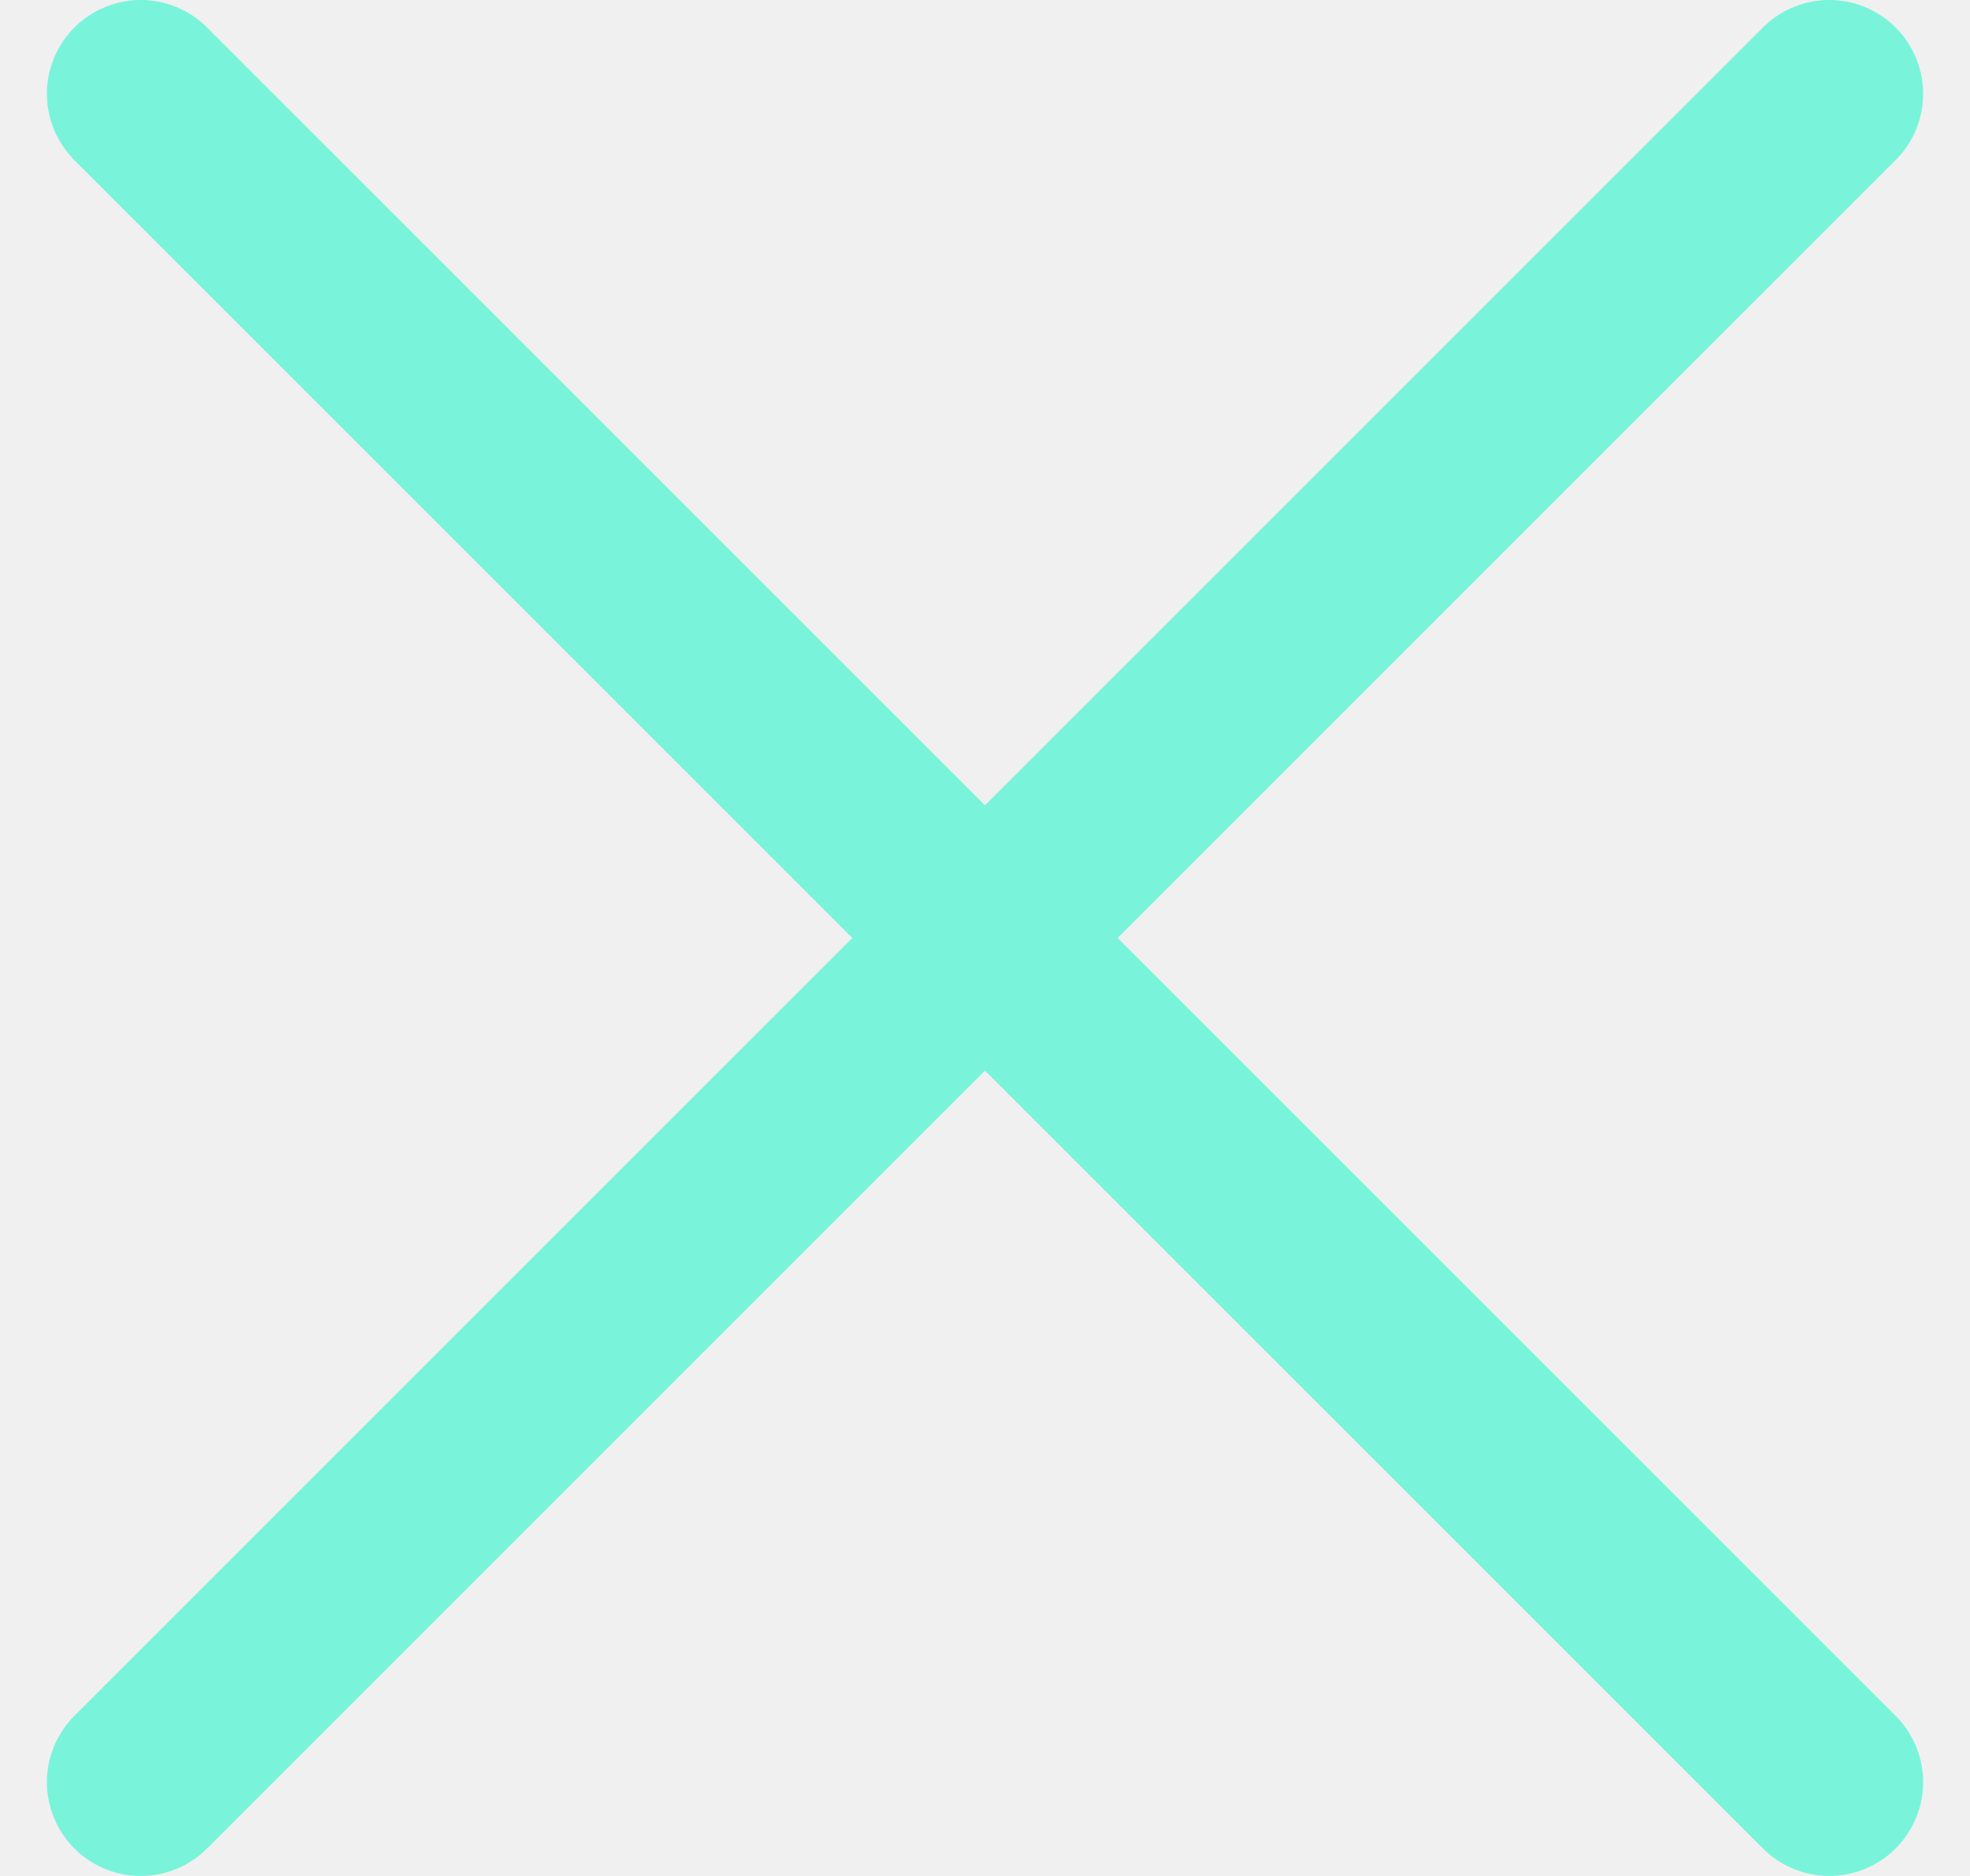
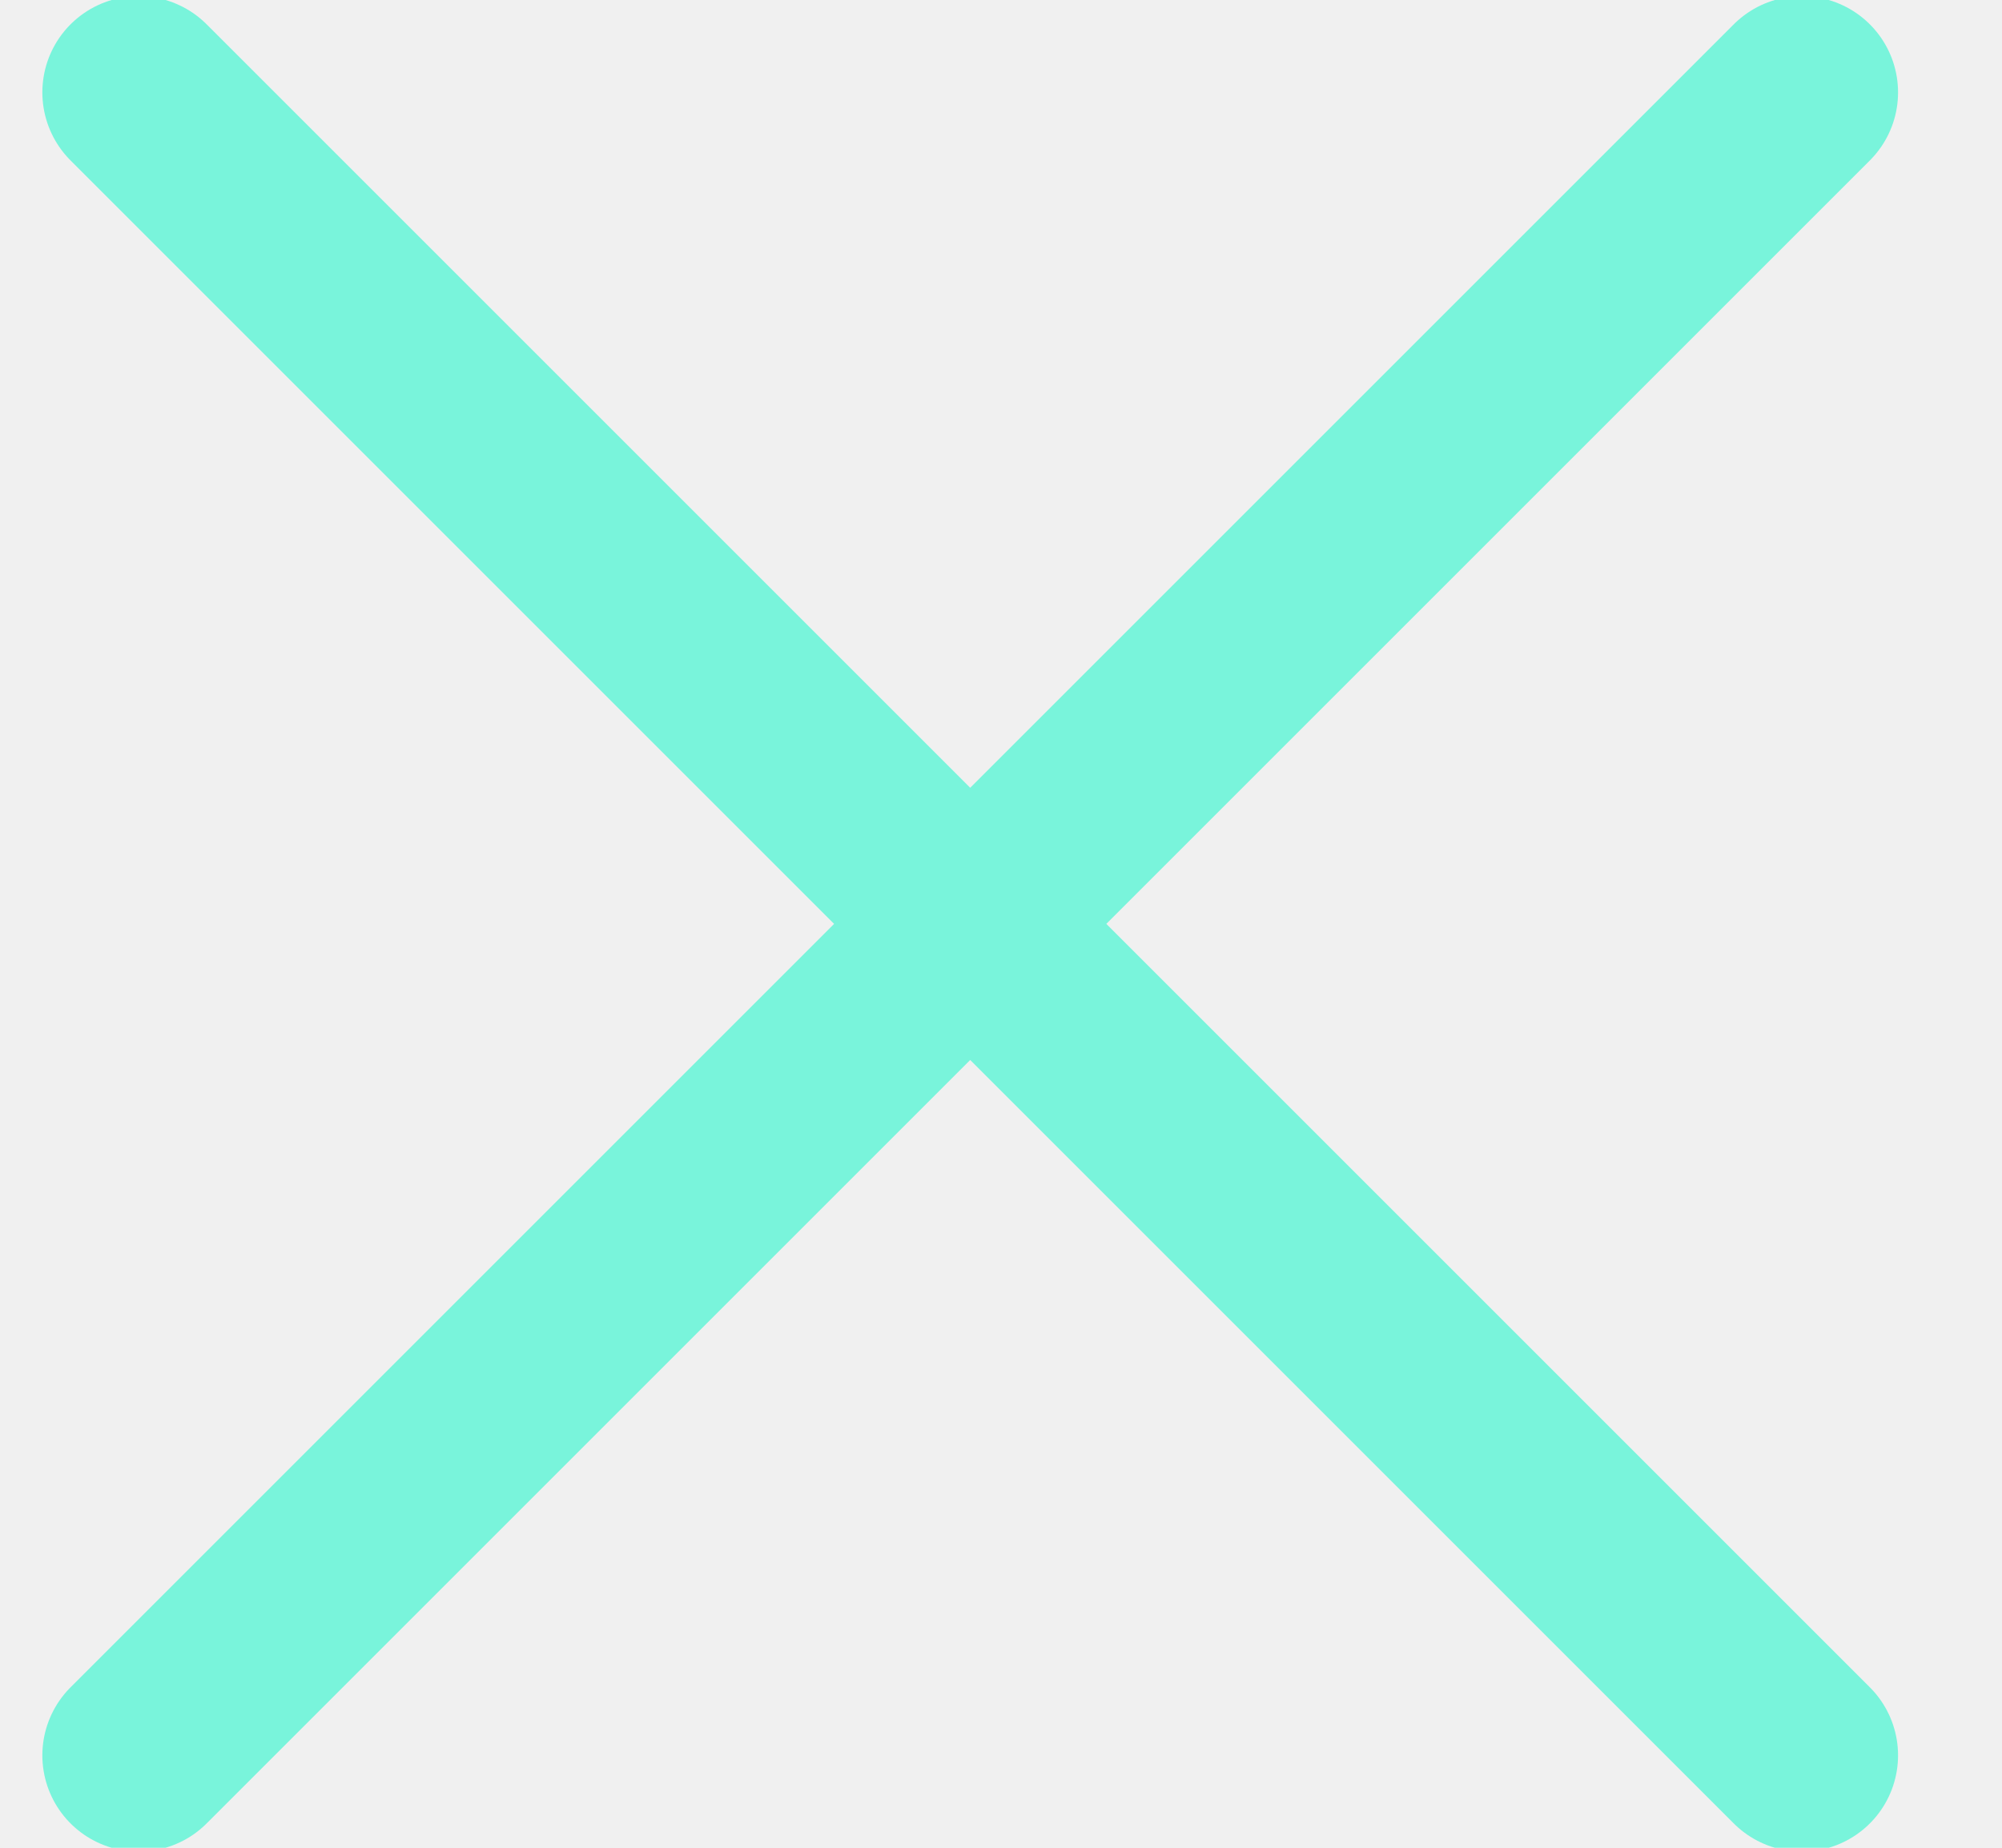
- <svg xmlns="http://www.w3.org/2000/svg" width="21" height="20" viewBox="0 0 21 20" fill="none">
-   <path d="M19.5 19L1.5 1M19.5 1L1.5 19" stroke="#79F4DB" stroke-width="2" stroke-linecap="round" stroke-linejoin="round" />
+ <svg xmlns="http://www.w3.org/2000/svg" width="26" height="24" viewBox="0 0 26 24" fill="none">
+   <g clip-path="url(#clip0_402_2)">
+     <path d="M23.4 22.8L1.8 1.2M23.4 1.2L1.8 22.8" stroke="#79F4DB" stroke-width="2.5" stroke-linecap="round" stroke-linejoin="round" />
+   </g>
+   <defs>
+     <clipPath id="clip0_402_2">
+       <rect width="25.2" height="24" fill="white" />
+     </clipPath>
+   </defs>
</svg>
